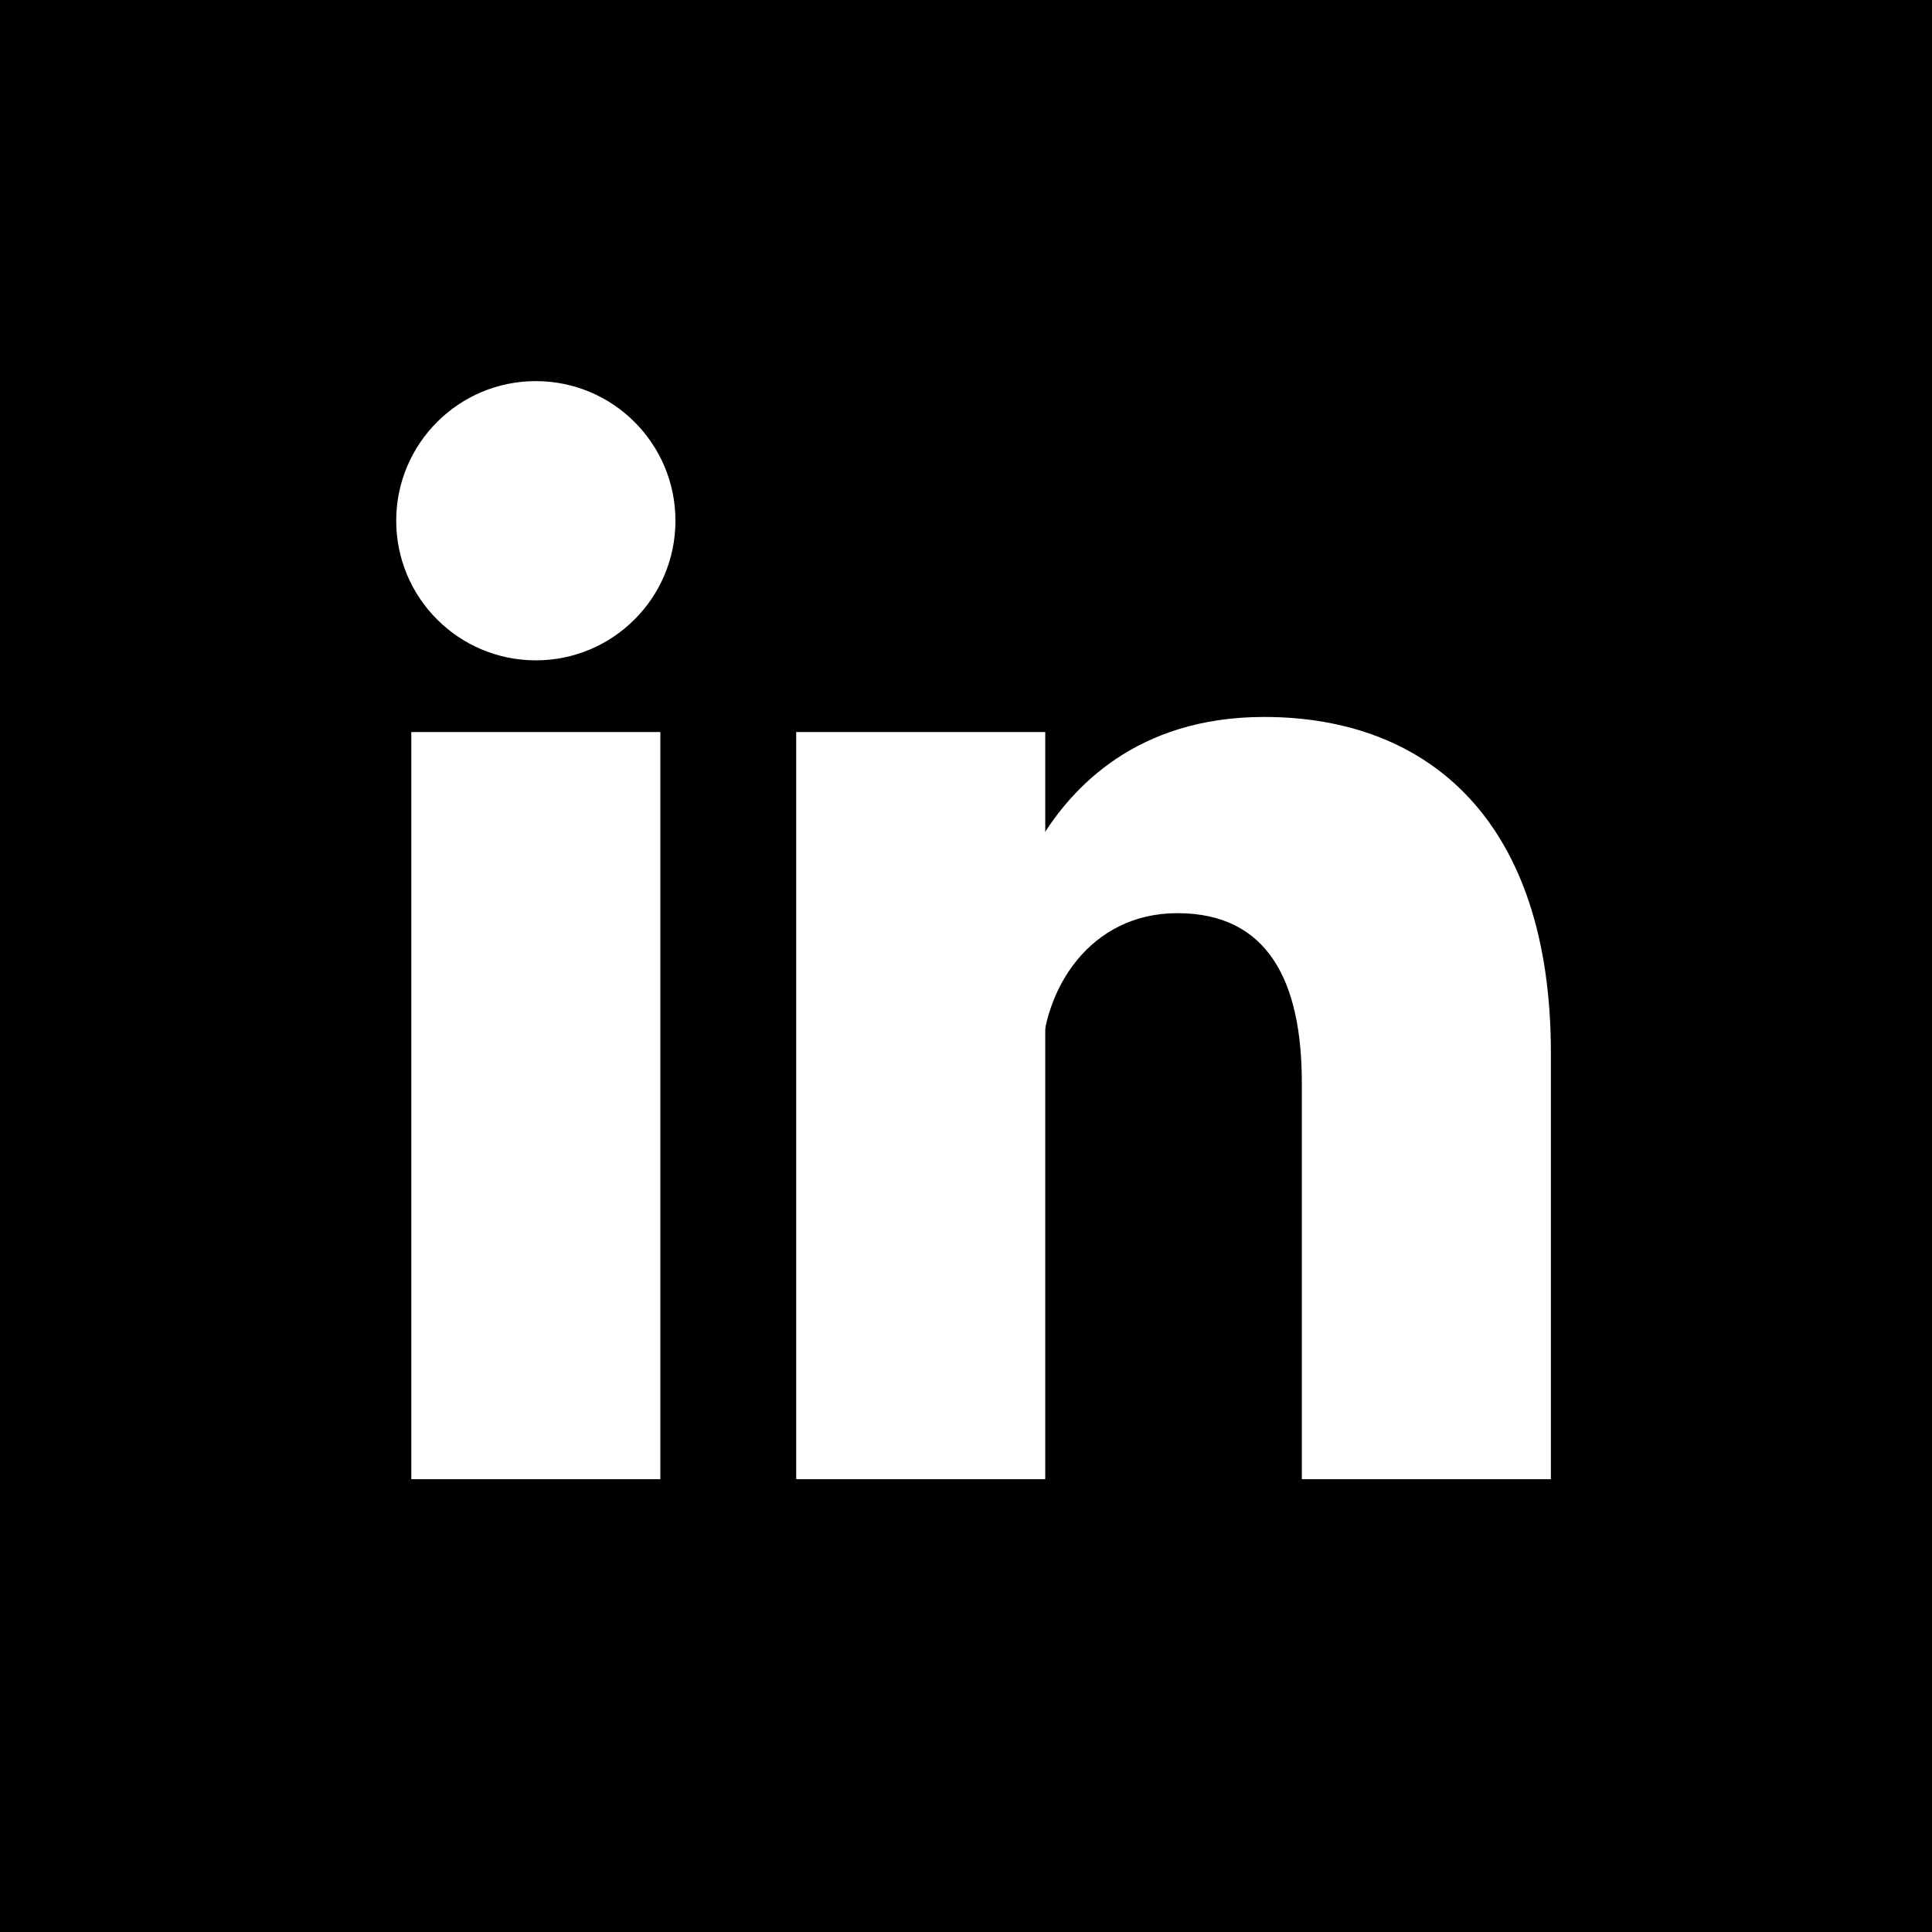
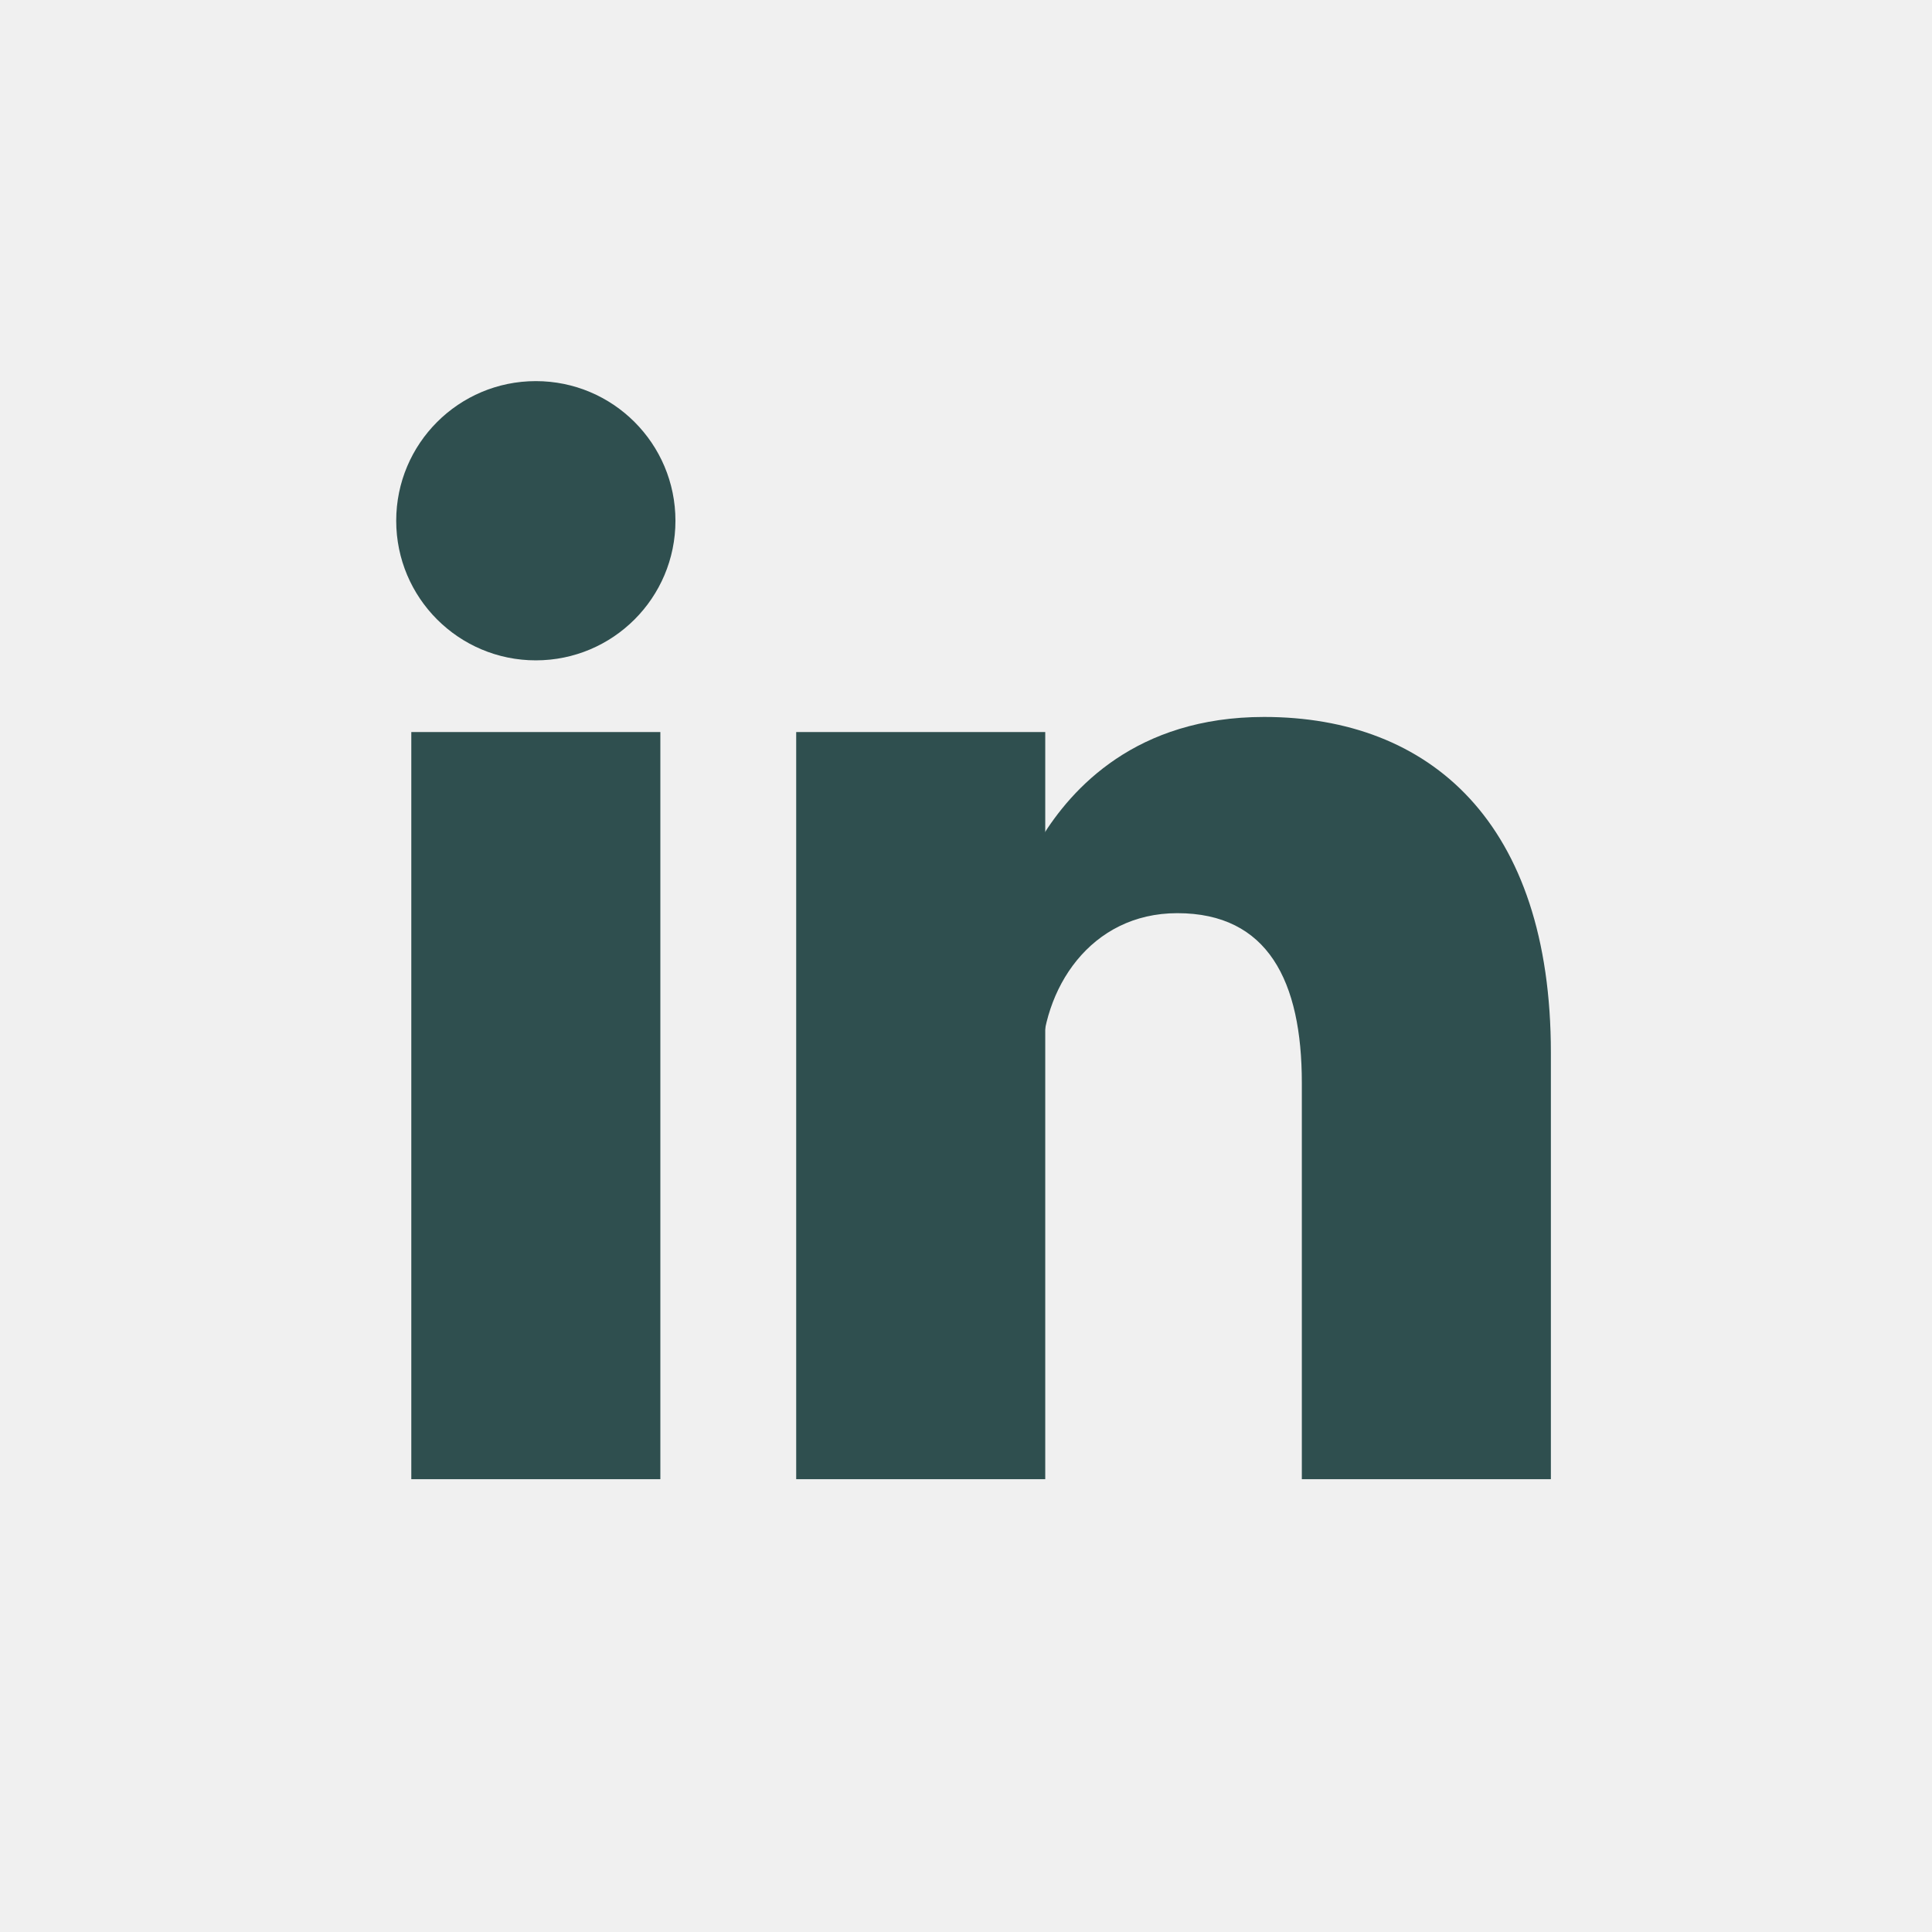
- <svg xmlns="http://www.w3.org/2000/svg" aria-label="LinkedIn" role="img" viewBox="0 0 512 512" fill="#fff">
-   <path d="m0 0H512V512H0" fill="black" />
-   <circle cx="142" cy="138" r="37" />
-   <path stroke="#fff" stroke-width="66" d="M244 194v198M142 194v198" />
-   <path d="M276 282c0-20 13-40 36-40 24 0 33 18 33 45v105h66V279c0-61-32-89-76-89-34 0-51 19-59 32" />
+ <svg xmlns="http://www.w3.org/2000/svg" aria-label="LinkedIn" role="img" viewBox="0 0 512 512">
+   <circle cx="142" cy="138" r="37" fill="#2F4F4F" />
+   <path stroke="#2F4F4F" stroke-width="66" d="M244 194v198M142 194v198" />
+   <path fill="#2F4F4F" d="M276 282c0-20 13-40 36-40 24 0 33 18 33 45v105h66V279c0-61-32-89-76-89-34 0-51 19-59 32" />
</svg>
